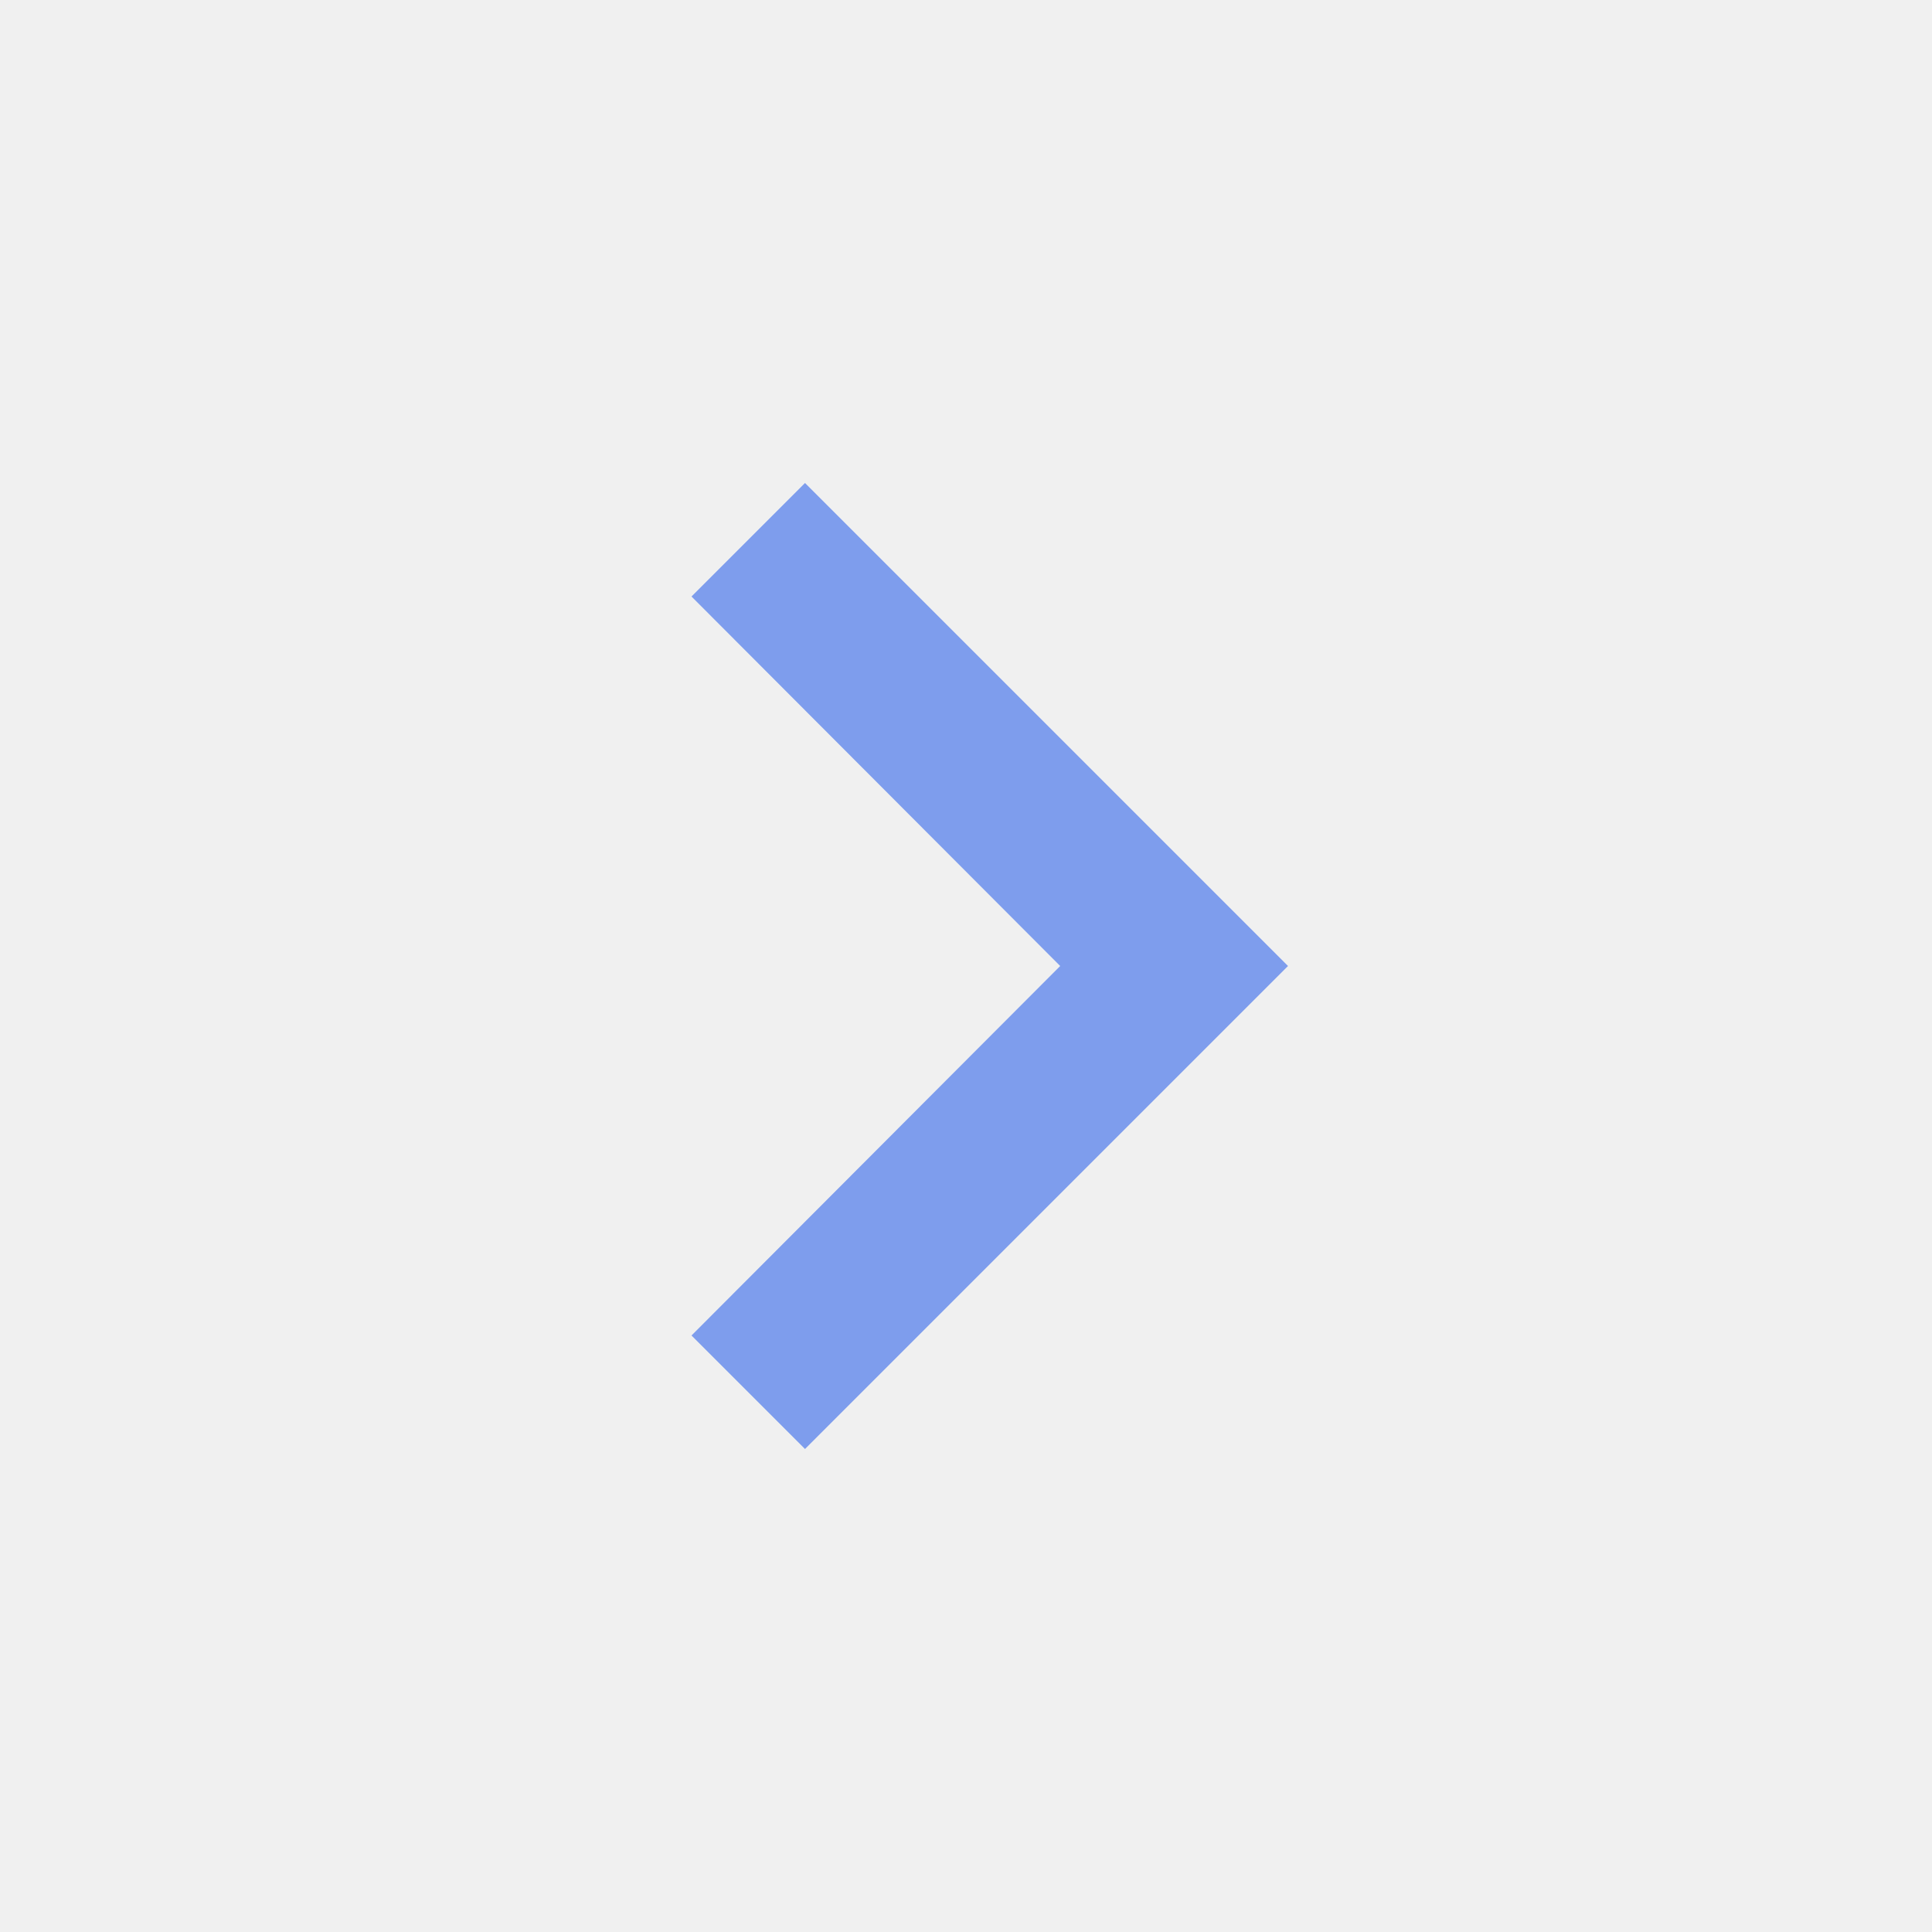
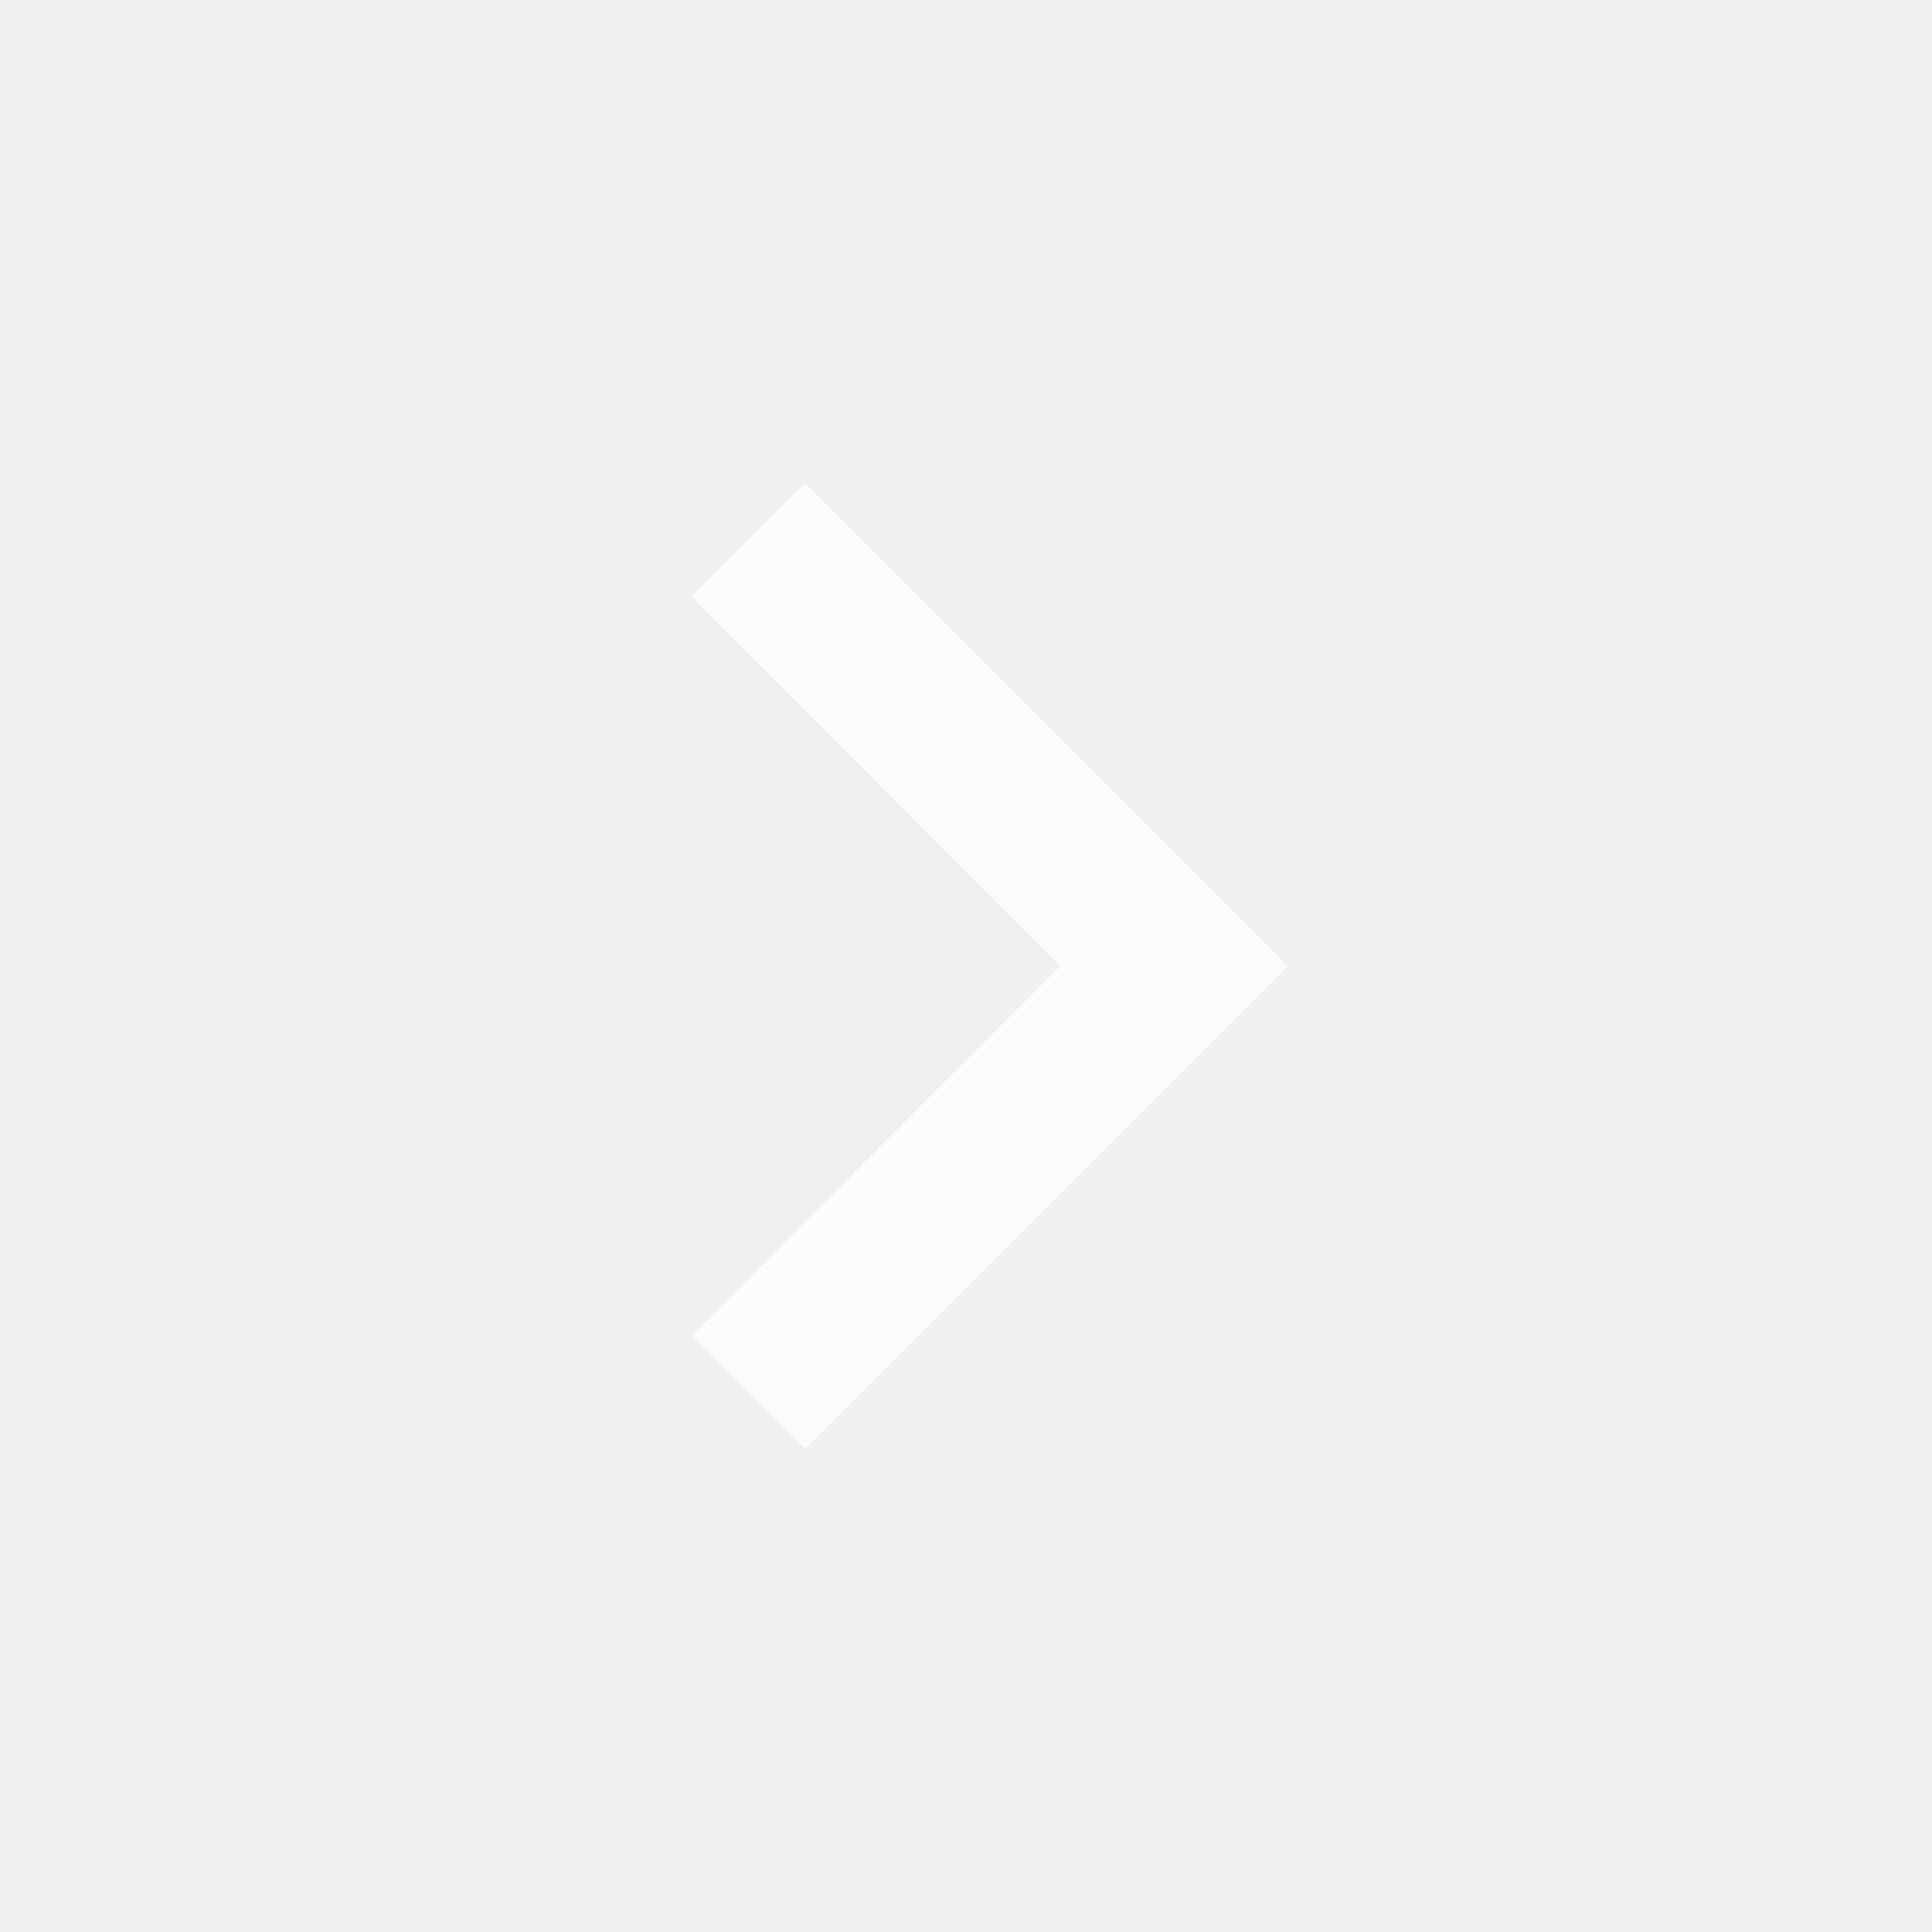
<svg xmlns="http://www.w3.org/2000/svg" width="96" height="96" viewBox="0 0 96 96" fill="none">
  <g clip-path="url(#clip0_296_2260)">
-     <path d="M34.36 66.36L52.68 48L34.36 29.64L40 24L64 48L40 72L34.36 66.36Z" fill="#7E9DED" />
+     <path d="M34.36 66.36L52.68 48L34.36 29.64L40 24L64 48L40 72L34.36 66.36Z" fill="white" fill-opacity="0.7" />
  </g>
  <defs>
    <clipPath id="clip0_296_2260">
      <rect width="96" height="96" fill="white" />
    </clipPath>
  </defs>
</svg>
